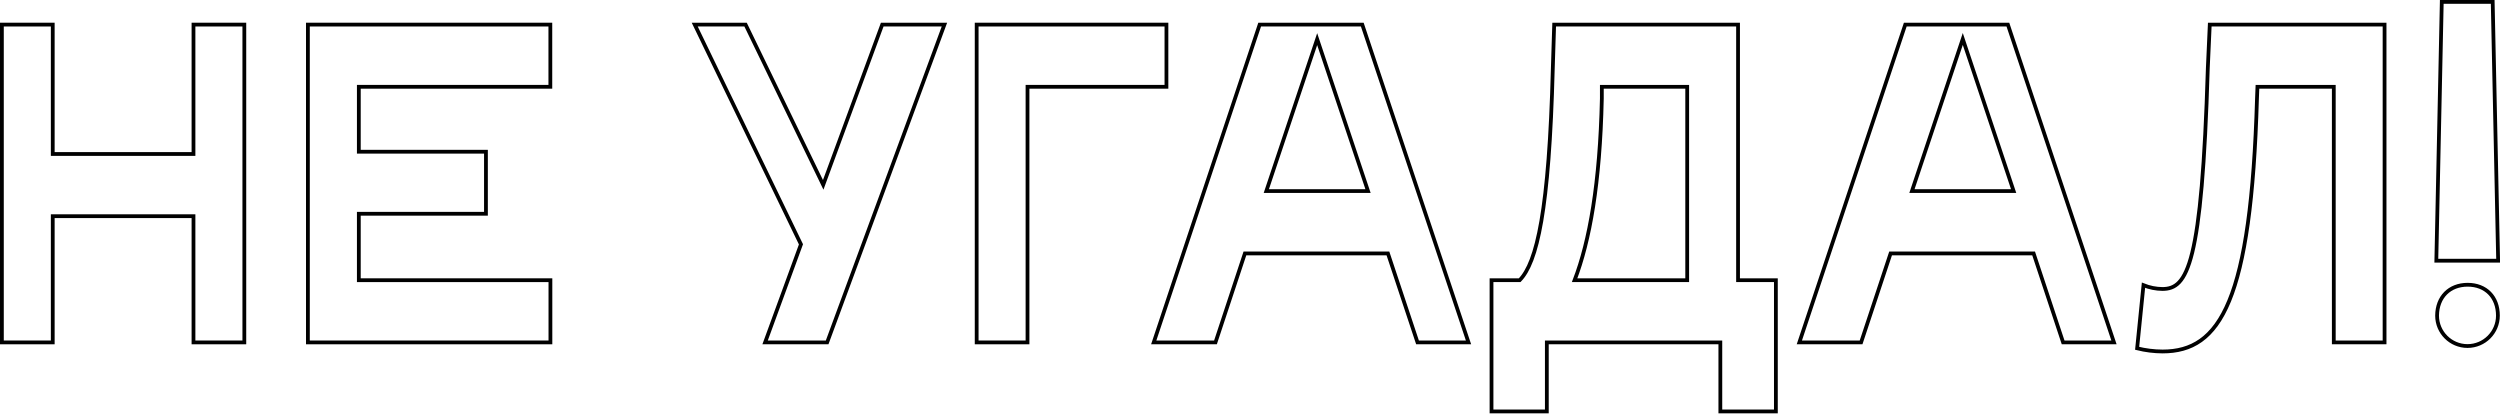
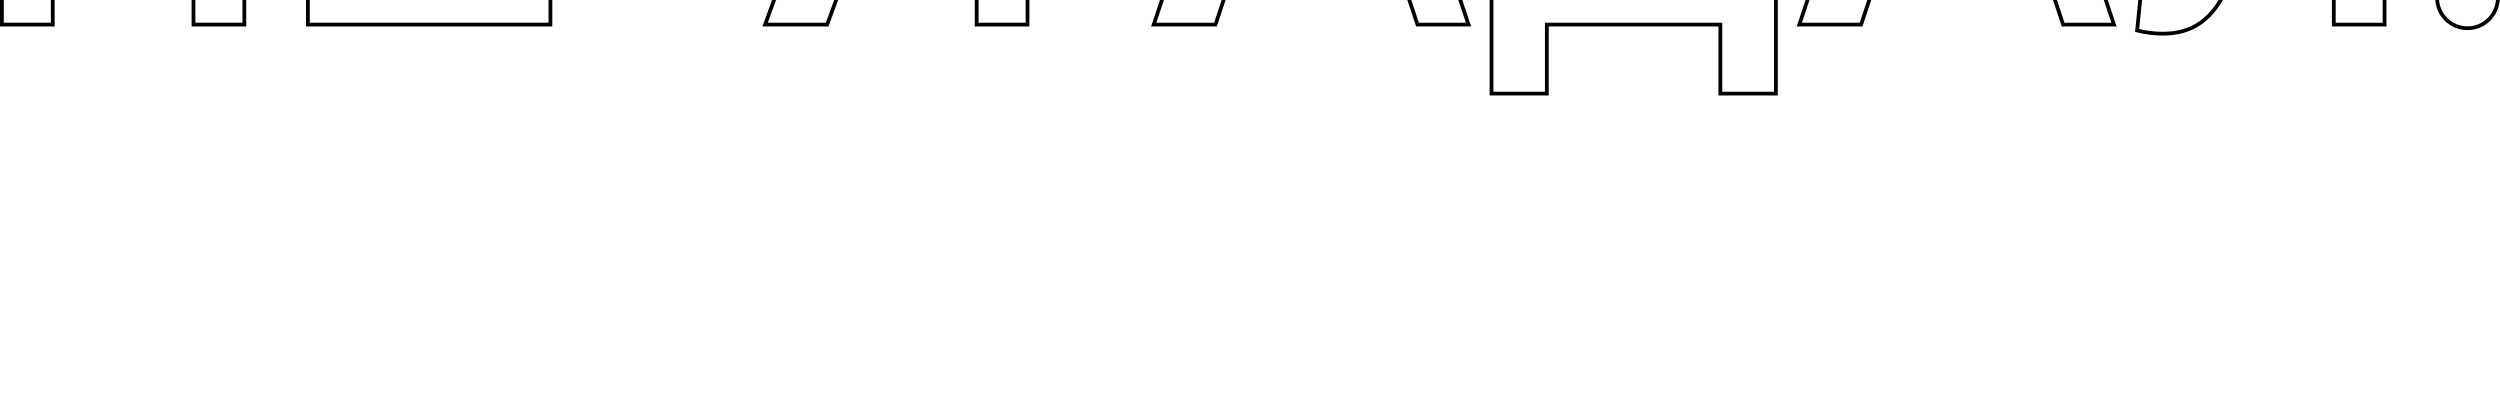
<svg xmlns="http://www.w3.org/2000/svg" viewBox="0 0 660.77 109.24">
-   <path d="M2.66,92V8H16.1V42.2H53.3V8H66.74V92H53.3V58.64H16.1V92H2.66Z" transform="translate(-2.16 -1.5)" fill="none" stroke="currentColor" />
-   <path d="M147.62,8V24.44H97V41.6h33.6V58H97V75.56h50.64V92H83.54V8h64.08Z" transform="translate(-2.16 -1.5)" fill="none" stroke="currentColor" />
-   <path d="M199.22,8l20.52,42.36L235.34,8h16.44l-31,84H204.38l9.48-25.92L185.78,8h13.44Z" transform="translate(-2.16 -1.5)" fill="none" stroke="currentColor" />
-   <path d="M273.74,24.44V92H260.3V8h50.16V24.44H273.74Z" transform="translate(-2.16 -1.5)" fill="none" stroke="currentColor" />
-   <path d="M307.1,92l28-84h27.12l28.08,84H376.82L369,68.48h-37.8L323.42,92H307.1Zm56.64-40L350.3,11.84,336.86,52h26.88Z" transform="translate(-2.16 -1.5)" fill="none" stroke="currentColor" />
-   <path d="M396.38,110.24V75.56h7.44c4.56-4.68,7.8-18.36,8.76-56L412.94,8h48.6V75.56h10v34.68H456.86V92H411v18.24H396.38ZM448.1,75.56V24.44H425.54v3.12c-0.48,22.44-3.24,37.68-7.2,48H448.1Z" transform="translate(-2.16 -1.5)" fill="none" stroke="currentColor" />
-   <path d="M477.74,92l28-84h27.12L560.9,92H547.46l-7.8-23.52h-37.8L494.06,92H477.74Zm56.64-40-13.44-40.2L507.5,52h26.88Z" transform="translate(-2.16 -1.5)" fill="none" stroke="currentColor" />
-   <path d="M568.7,76.88a13.77,13.77,0,0,0,5,1c6.6,0,10.44-6.24,12-58.32L586.22,8h46.2V92H619V24.44H598.82l-0.12,3.12C597.14,81,589,94.4,573.74,94.4a28.55,28.55,0,0,1-6.72-.84Z" transform="translate(-2.16 -1.5)" fill="none" stroke="currentColor" />
-   <path d="M646.1,70.4L647.54,2H661l1.44,68.4H646.1Zm8.28,6.36c4.8,0,8,3.24,8,8.16a8,8,0,0,1-16.08,0C646.34,80,649.58,76.76,654.38,76.76Z" transform="translate(-2.16 -1.5)" fill="none" stroke="currentColor" />
+   <path d="M2.66,92V8H16.1V42.2H53.3V8H66.74V92H53.3V58.64H16.1V92H2.66Z" transform="translate(-2.16 -85.5)" fill="none" stroke="currentColor">
+     <animate attributeName="stroke-dasharray" values="0 149; 149 0" dur="0.7s" fill="freeze" />
+     <animateTransform id="firstLetter" attributeName="transform" type="translate" values="-2.16 -85.5; -2.16 5.5; -2.16 -3.5; -2.16 -1.5" dur="0.7s" keyTimes="0; 0.5; 0.9; 1" keySplines="0.5 0 1 0.5; 0 0.5 0.5 1; 0.5 0 1 0.5" calcMode="spline" fill="freeze" begin="0s" />
+   </path>
+   <path d="M147.62,8V24.44H97V41.6h33.6V58H97V75.56h50.64V92H83.54V8h64.08Z" transform="translate(-2.16 -85.5)" fill="none" stroke="currentColor">
+     <animate attributeName="stroke-dasharray" values="0 149; 149 0" dur="0.7s" fill="freeze" />
+     <animateTransform attributeName="transform" type="translate" values="-2.16 -85.5; -2.16 5.5; -2.16 -3.5; -2.16 -1.5" dur="0.7s" keyTimes="0; 0.5; 0.9; 1" keySplines="0.5 0 1 0.5; 0 0.5 0.5 1; 0.5 0 1 0.5" calcMode="spline" fill="freeze" begin="firstLetter.begin + 50ms" />
+   </path>
+   <path d="M199.22,8l20.52,42.36L235.34,8h16.44l-31,84H204.38l9.48-25.92L185.78,8h13.44Z" transform="translate(-2.16 -85.5)" fill="none" stroke="currentColor">
+     <animate attributeName="stroke-dasharray" values="0 149; 149 0" dur="0.7s" fill="freeze" />
+     <animateTransform attributeName="transform" type="translate" values="-2.16 -85.5; -2.16 5.5; -2.16 -3.5; -2.16 -1.5" dur="0.7s" keyTimes="0; 0.5; 0.9; 1" keySplines="0.5 0 1 0.5; 0 0.5 0.5 1; 0.5 0 1 0.5" calcMode="spline" fill="freeze" begin="firstLetter.begin + 100ms" />
+   </path>
+   <path d="M273.74,24.44V92H260.3V8h50.16V24.44H273.74Z" transform="translate(-2.16 -85.5)" fill="none" stroke="currentColor">
+     <animate attributeName="stroke-dasharray" values="0 149; 149 0" dur="0.7s" fill="freeze" />
+     <animateTransform attributeName="transform" type="translate" values="-2.16 -85.5; -2.16 5.5; -2.16 -3.5; -2.16 -1.5" dur="0.7s" keyTimes="0; 0.5; 0.9; 1" keySplines="0.5 0 1 0.5; 0 0.5 0.5 1; 0.5 0 1 0.5" calcMode="spline" fill="freeze" begin="firstLetter.begin + 150ms" />
+   </path>
+   <path d="M307.1,92l28-84h27.12l28.08,84H376.82L369,68.48h-37.8L323.42,92H307.1Zm56.64-40L350.3,11.84,336.86,52h26.88Z" transform="translate(-2.16 -85.5)" fill="none" stroke="currentColor">
+     <animate attributeName="stroke-dasharray" values="0 149; 149 0" dur="0.7s" fill="freeze" />
+     <animateTransform attributeName="transform" type="translate" values="-2.16 -85.5; -2.16 5.5; -2.16 -3.5; -2.16 -1.5" dur="0.7s" keyTimes="0; 0.5; 0.9; 1" keySplines="0.5 0 1 0.5; 0 0.5 0.5 1; 0.5 0 1 0.5" calcMode="spline" fill="freeze" begin="firstLetter.begin + 200ms" />
+   </path>
+   <path d="M396.38,110.24V75.56h7.44c4.56-4.68,7.8-18.36,8.76-56L412.94,8h48.6V75.56h10v34.68H456.86V92H411v18.24H396.38ZM448.1,75.56V24.44H425.54v3.12c-0.48,22.44-3.24,37.68-7.2,48H448.1Z" transform="translate(-2.16 -85.5)" fill="none" stroke="currentColor">
+     <animate attributeName="stroke-dasharray" values="0 149; 149 0" dur="0.7s" fill="freeze" />
+     <animateTransform attributeName="transform" type="translate" values="-2.16 -85.5; -2.16 5.5; -2.16 -3.5; -2.16 -1.5" dur="0.7s" keyTimes="0; 0.5; 0.9; 1" keySplines="0.5 0 1 0.5; 0 0.5 0.5 1; 0.5 0 1 0.5" calcMode="spline" fill="freeze" begin="firstLetter.begin + 250ms" />
+   </path>
+   <path d="M477.74,92l28-84h27.12L560.9,92H547.46l-7.8-23.52h-37.8L494.06,92H477.74Zm56.64-40-13.44-40.2L507.5,52h26.88Z" transform="translate(-2.16 -85.5)" fill="none" stroke="currentColor">
+     <animate attributeName="stroke-dasharray" values="0 149; 149 0" dur="0.7s" fill="freeze" />
+     <animateTransform attributeName="transform" type="translate" values="-2.16 -85.5; -2.16 5.5; -2.16 -3.5; -2.16 -1.5" dur="0.7s" keyTimes="0; 0.5; 0.9; 1" keySplines="0.5 0 1 0.5; 0 0.5 0.5 1; 0.5 0 1 0.5" calcMode="spline" fill="freeze" begin="firstLetter.begin + 300ms" />
+   </path>
+   <path d="M568.7,76.88a13.77,13.77,0,0,0,5,1c6.6,0,10.44-6.24,12-58.32L586.22,8h46.2V92H619V24.44H598.82l-0.12,3.12C597.14,81,589,94.4,573.74,94.4a28.55,28.55,0,0,1-6.72-.84Z" transform="translate(-2.16 -85.5)" fill="none" stroke="currentColor">
+     <animate attributeName="stroke-dasharray" values="0 149; 149 0" dur="0.7s" fill="freeze" />
+     <animateTransform attributeName="transform" type="translate" values="-2.16 -85.5; -2.16 5.5; -2.16 -3.5; -2.16 -1.5" dur="0.7s" keyTimes="0; 0.5; 0.9; 1" keySplines="0.5 0 1 0.5; 0 0.5 0.5 1; 0.5 0 1 0.5" calcMode="spline" fill="freeze" begin="firstLetter.begin + 350ms" />
+   </path>
+   <path d="M646.1,70.4L647.54,2H661l1.44,68.4H646.1Zm8.28,6.36c4.8,0,8,3.24,8,8.16a8,8,0,0,1-16.08,0C646.34,80,649.58,76.76,654.38,76.76Z" transform="translate(-2.16 -85.5)" fill="none" stroke="currentColor">
+     <animate attributeName="stroke-dasharray" values="0 149; 149 0" dur="0.7s" fill="freeze" />
+     <animateTransform attributeName="transform" type="translate" values="-2.16 -85.5; -2.16 5.5; -2.16 -3.5; -2.16 -1.5" dur="0.7s" keyTimes="0; 0.5; 0.9; 1" keySplines="0.5 0 1 0.5; 0 0.5 0.5 1; 0.5 0 1 0.5" calcMode="spline" fill="freeze" begin="firstLetter.begin + 400ms" />
+   </path>
</svg>
